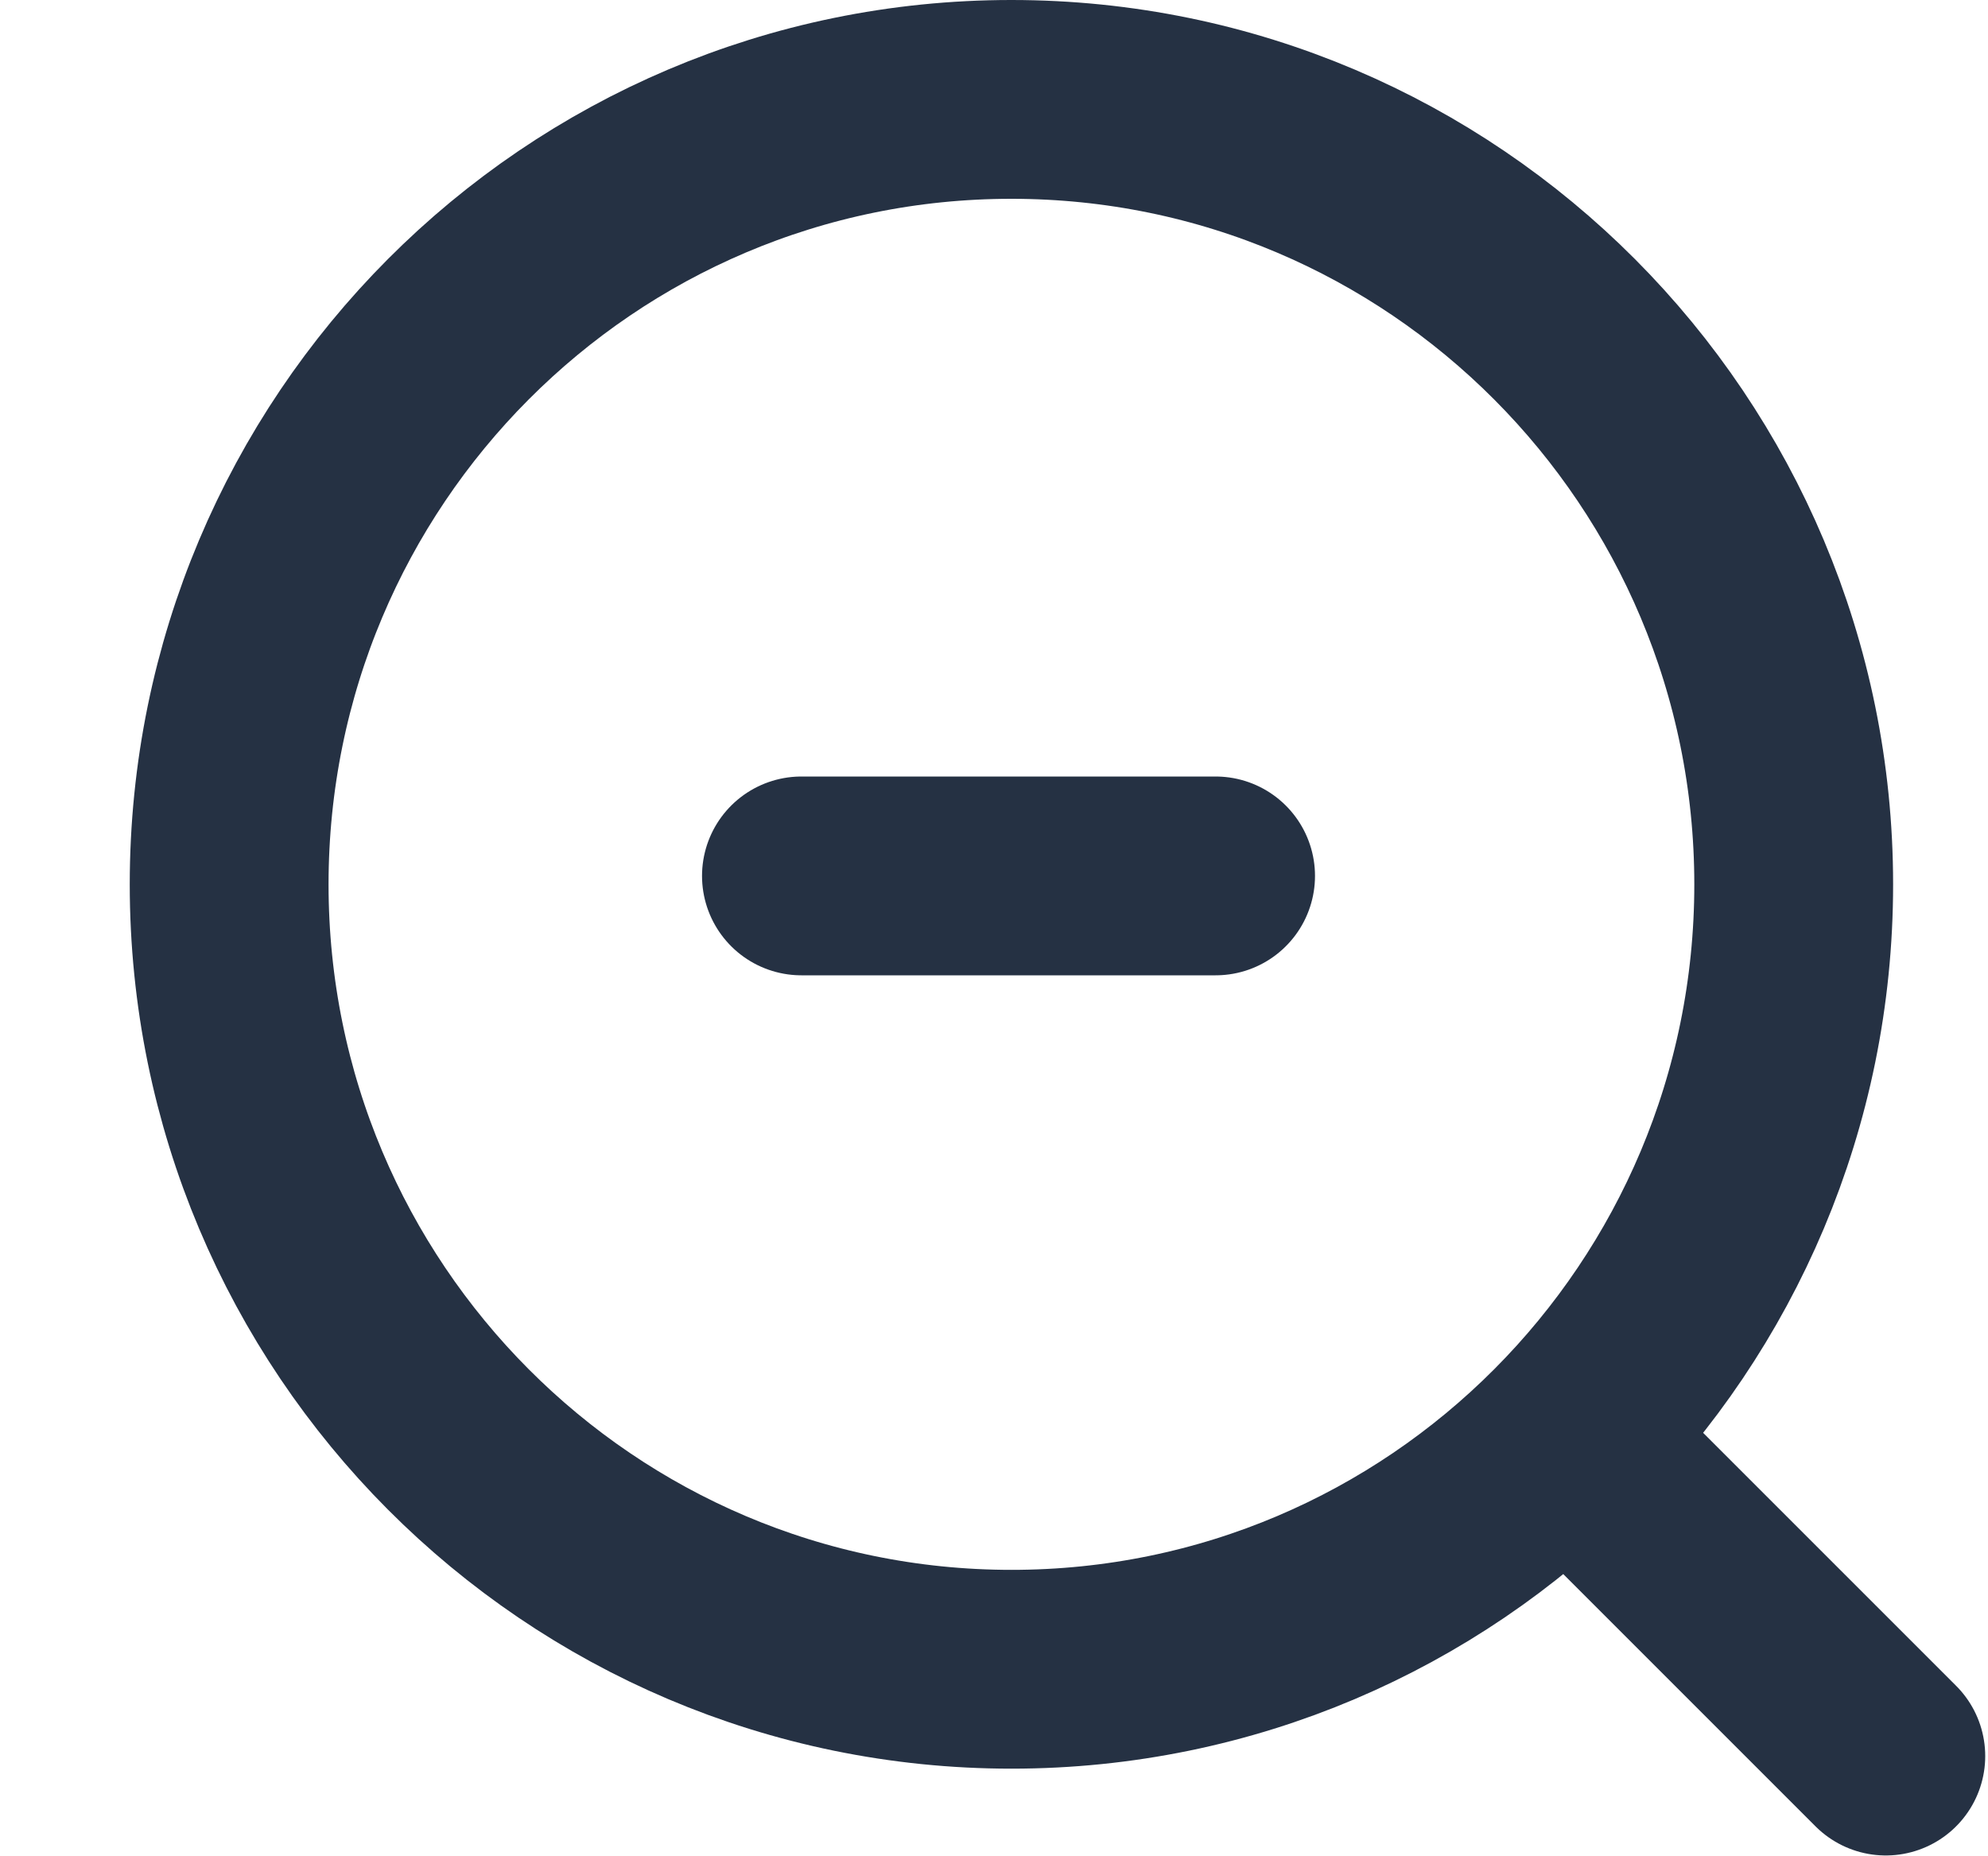
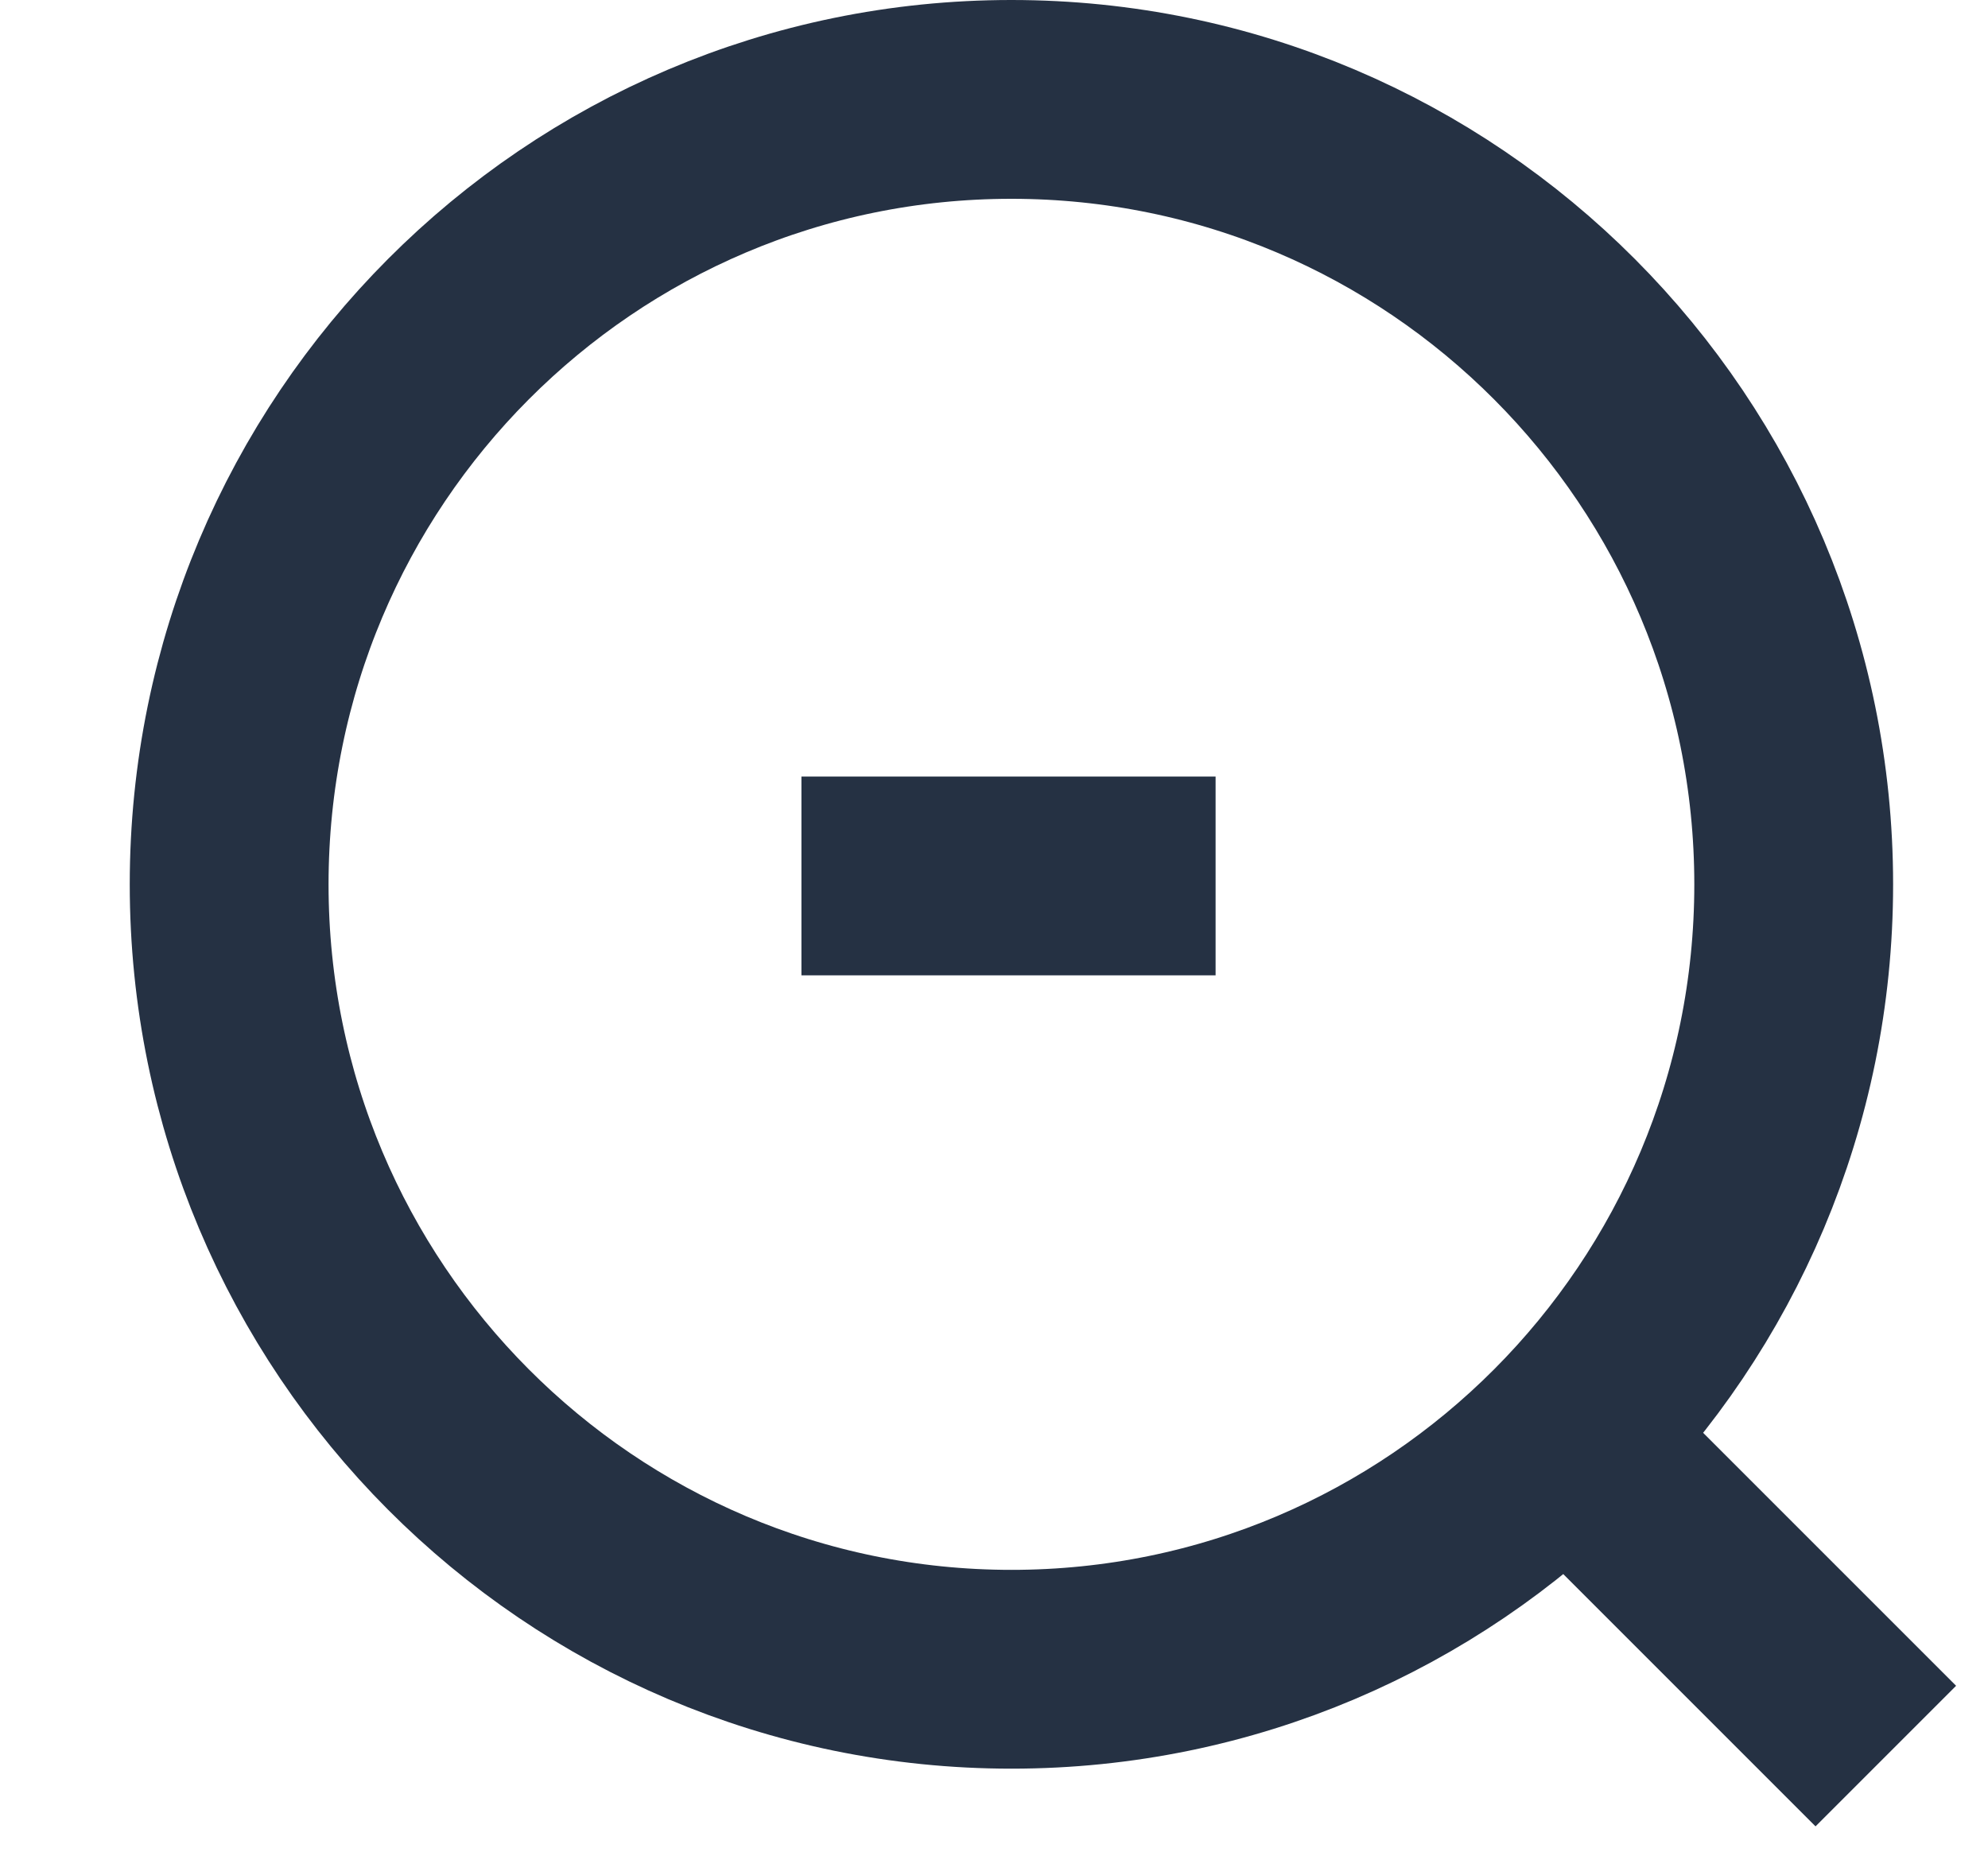
<svg xmlns="http://www.w3.org/2000/svg" width="15" height="14" viewBox="0 0 15 14" fill="none">
-   <path d="M11.823 10.844L14.229 13.25M6.047 6.609H9.172M13.534 6.673C13.534 9.944 10.892 12.595 7.632 12.595C4.372 12.595 1.729 9.944 1.729 6.673C1.729 3.401 4.372 0.75 7.631 0.75C10.892 0.75 13.534 3.402 13.534 6.673Z" stroke="#253143" stroke-width="1.5" stroke-linecap="round" stroke-linejoin="round" />
+   <path d="M11.823 10.844L14.229 13.25M6.047 6.609H9.172M13.534 6.673C13.534 9.944 10.892 12.595 7.632 12.595C4.372 12.595 1.729 9.944 1.729 6.673C1.729 3.401 4.372 0.75 7.631 0.75C10.892 0.75 13.534 3.402 13.534 6.673Z" stroke="#253143" stroke-width="1.5" strokeLinecap="round" strokeLinejoin="round" />
</svg>
